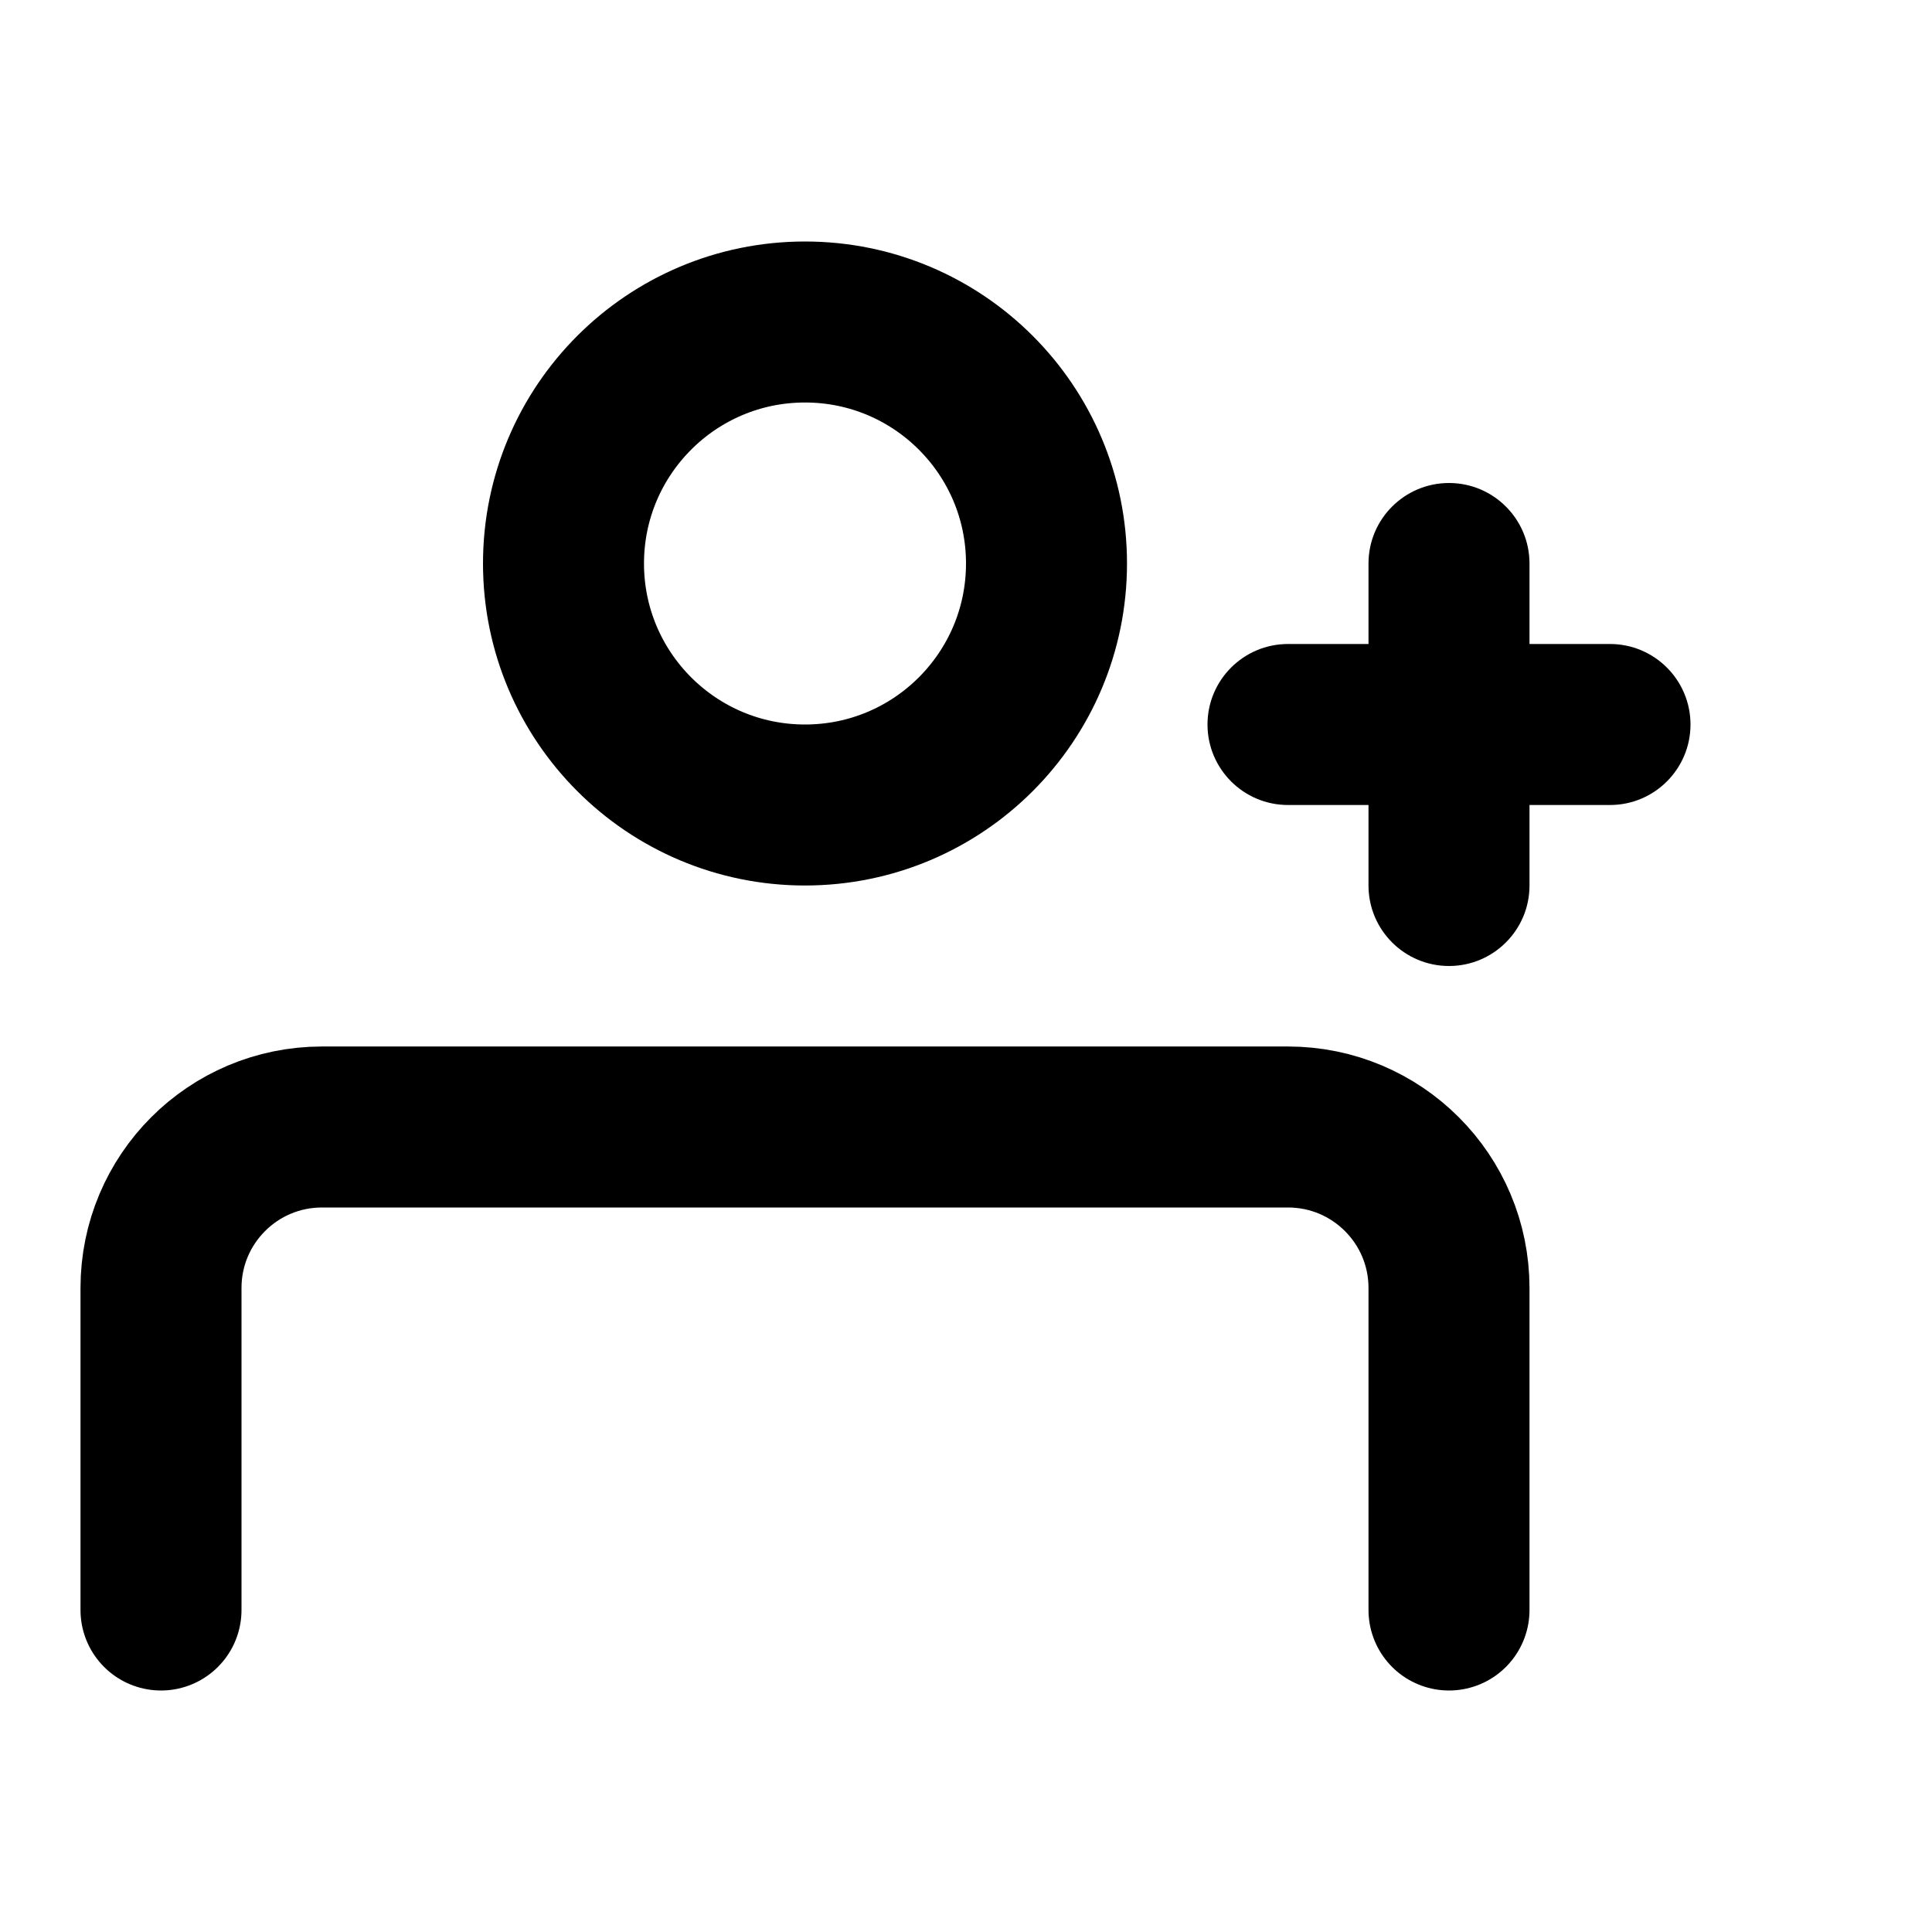
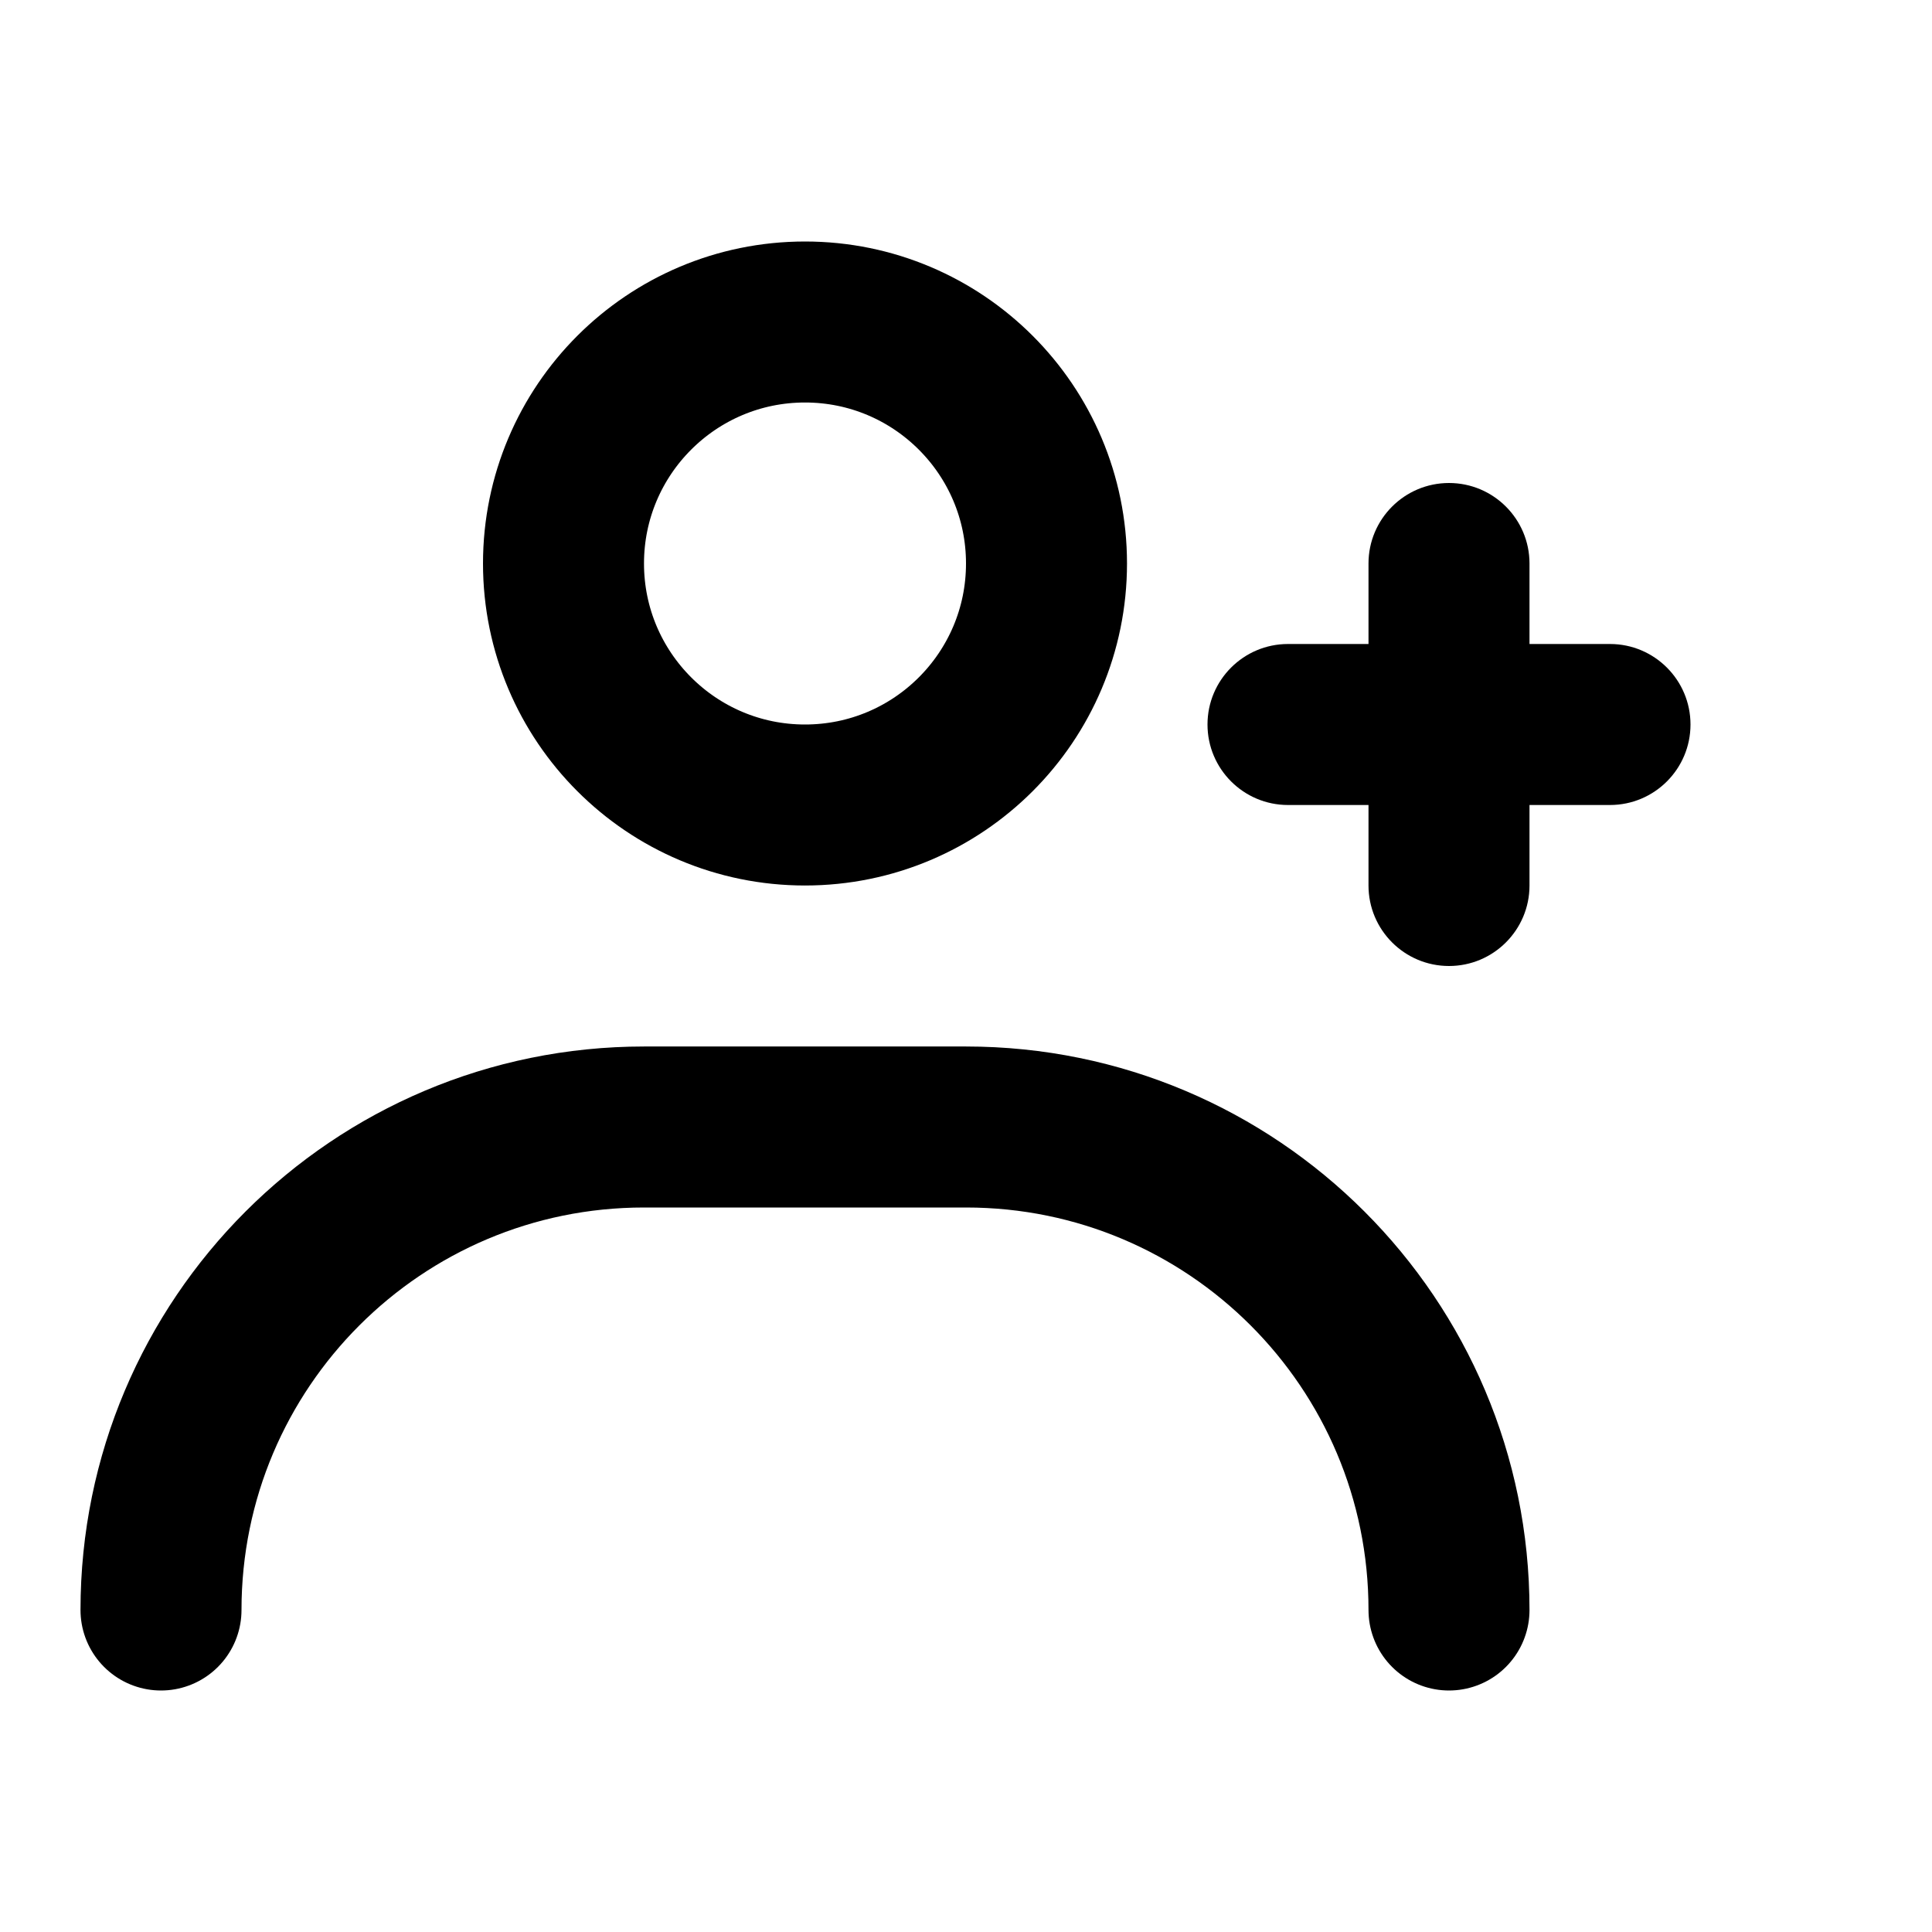
<svg xmlns="http://www.w3.org/2000/svg" width="24" height="24" viewBox="0 0 24 24" fill="none">
  <circle cx="10" cy="7" r="3" stroke="black" stroke-width="2" />
-   <path d="M18 20V16C18 14.895 17.105 14 16 14H4C2.895 14 2 14.895 2 16V20" stroke="black" stroke-width="2" stroke-linecap="round" />
+   <path d="M18 20C18 16.686 15.314 14 12 14H8C4.686 14 2 16.686 2 20" stroke="black" stroke-width="2" stroke-linecap="round" />
  <path d="M17 7C17 6.448 17.448 6 18 6V6C18.552 6 19 6.448 19 7V11C19 11.552 18.552 12 18 12V12C17.448 12 17 11.552 17 11V7Z" fill="black" />
  <path d="M16 10C15.448 10 15 9.552 15 9V9C15 8.448 15.448 8 16 8L20 8C20.552 8 21 8.448 21 9V9C21 9.552 20.552 10 20 10L16 10Z" fill="black" />
</svg>
